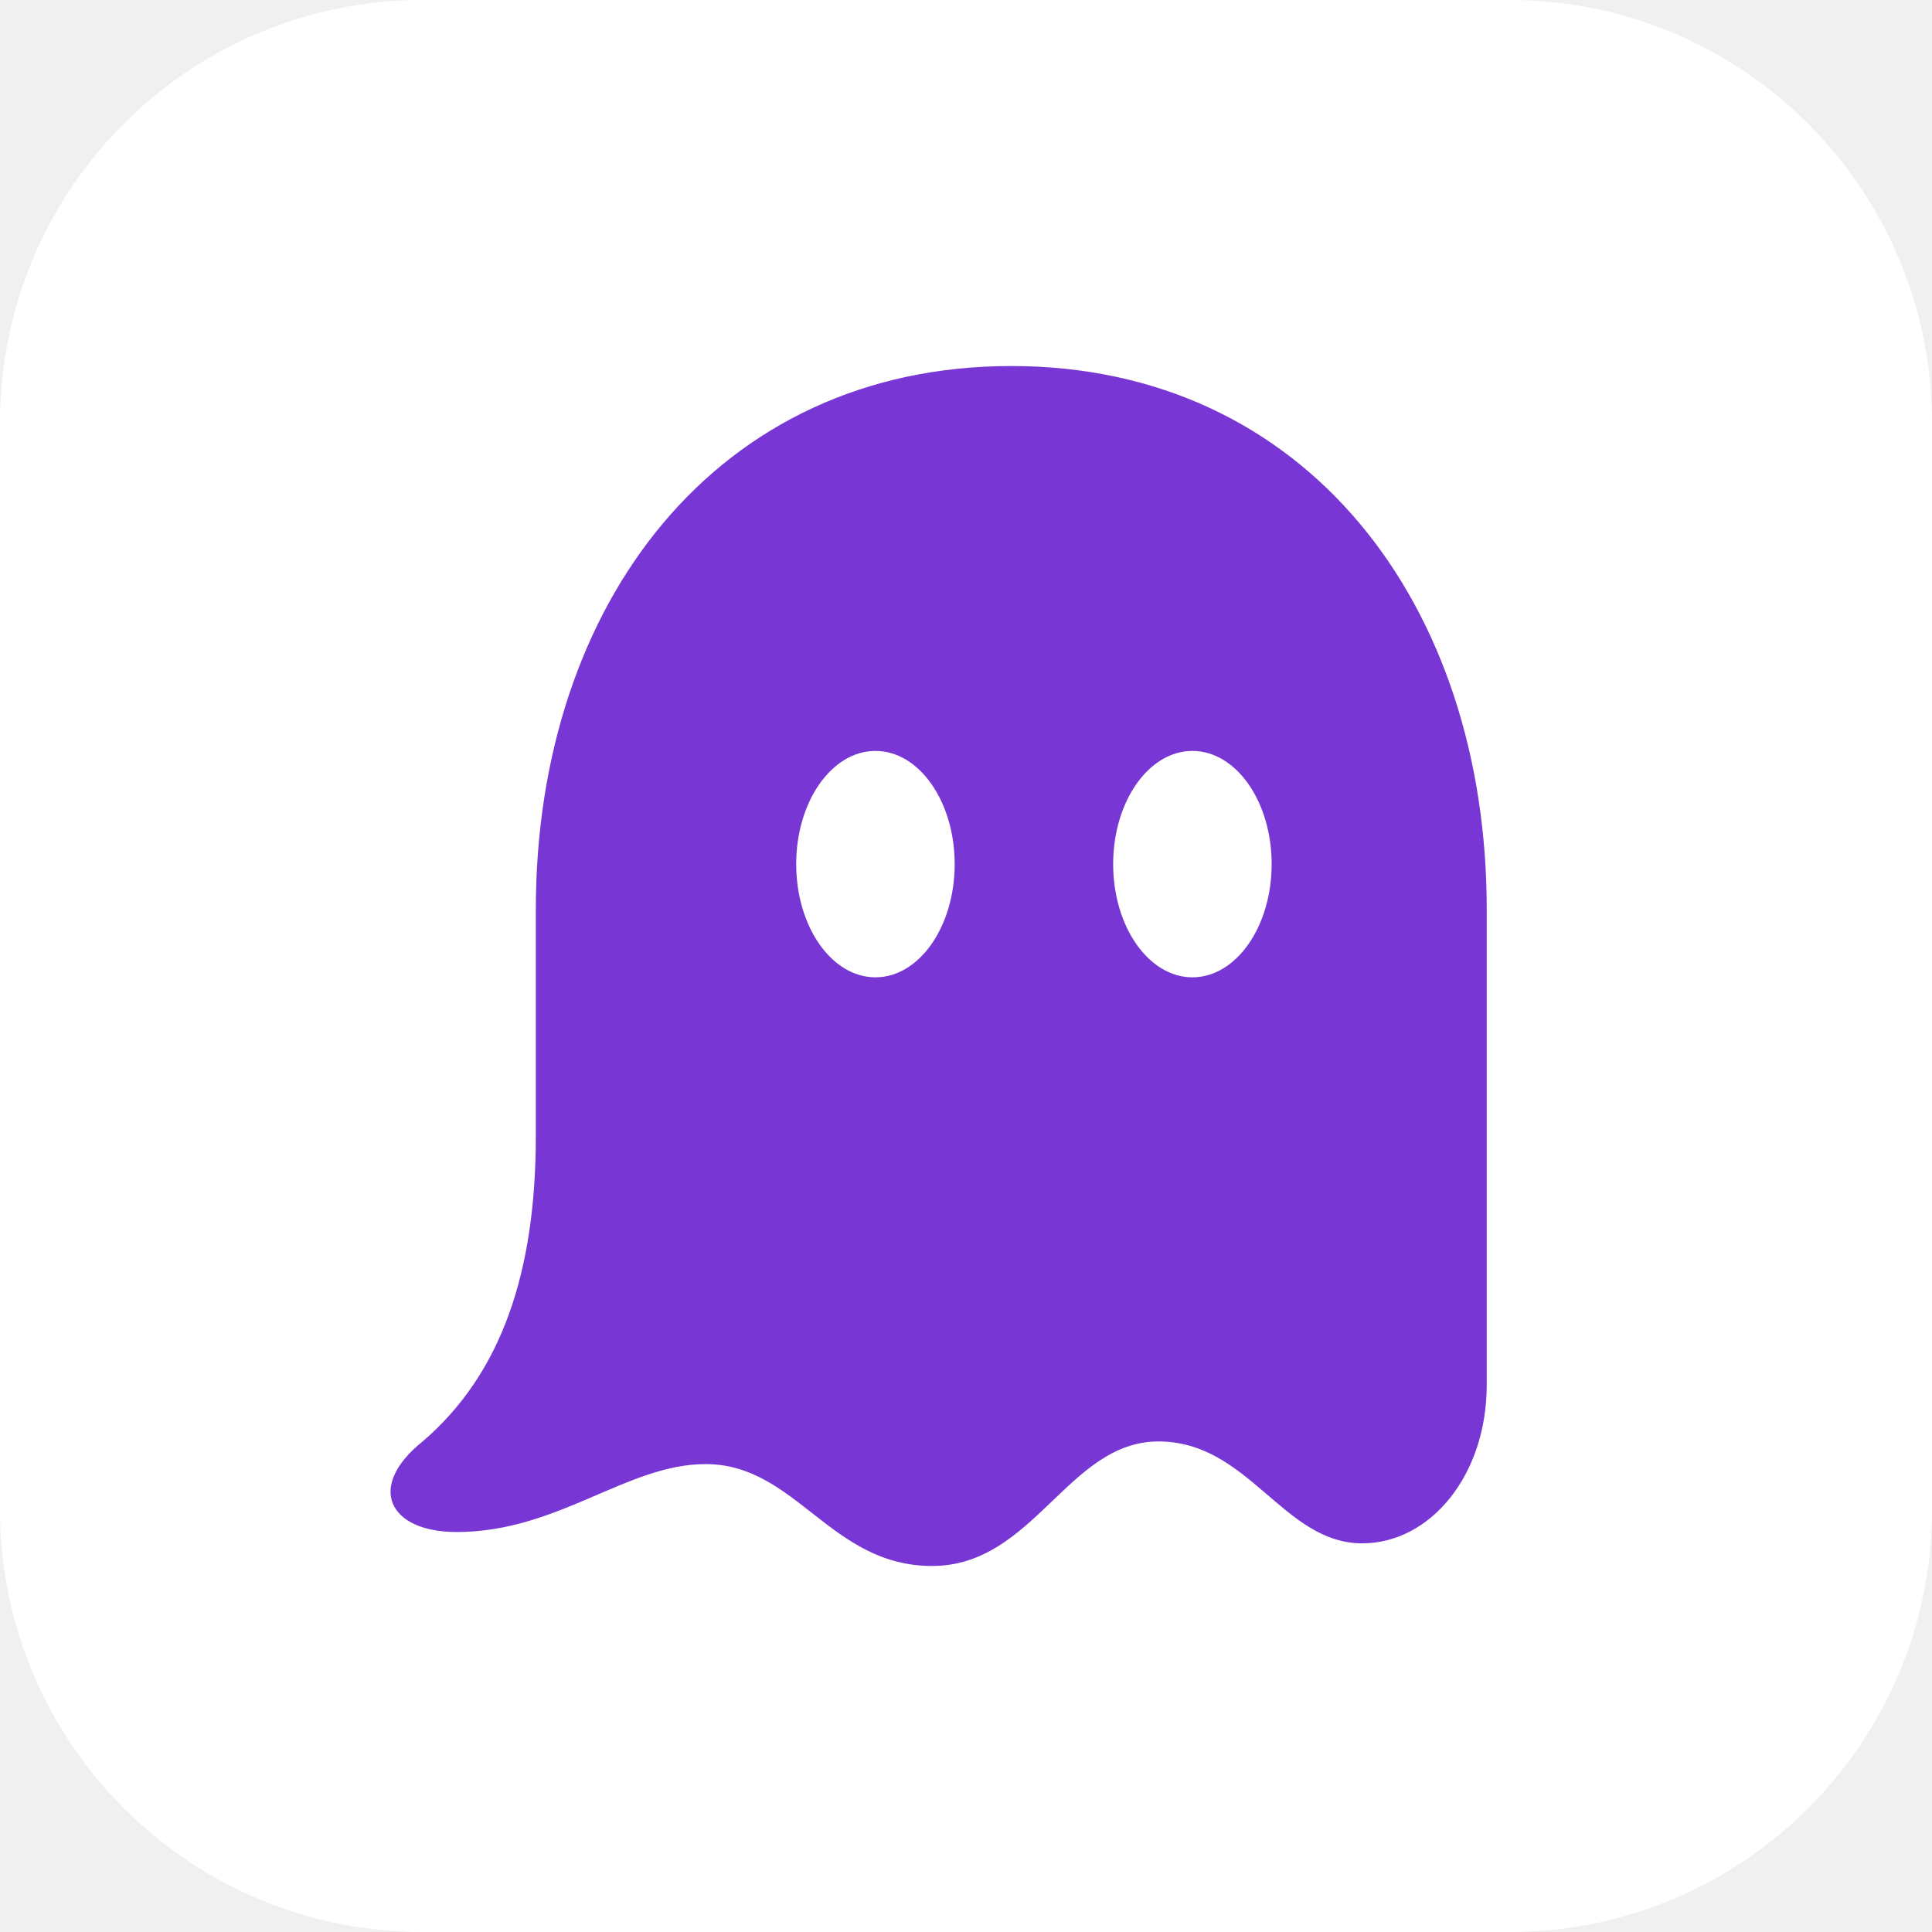
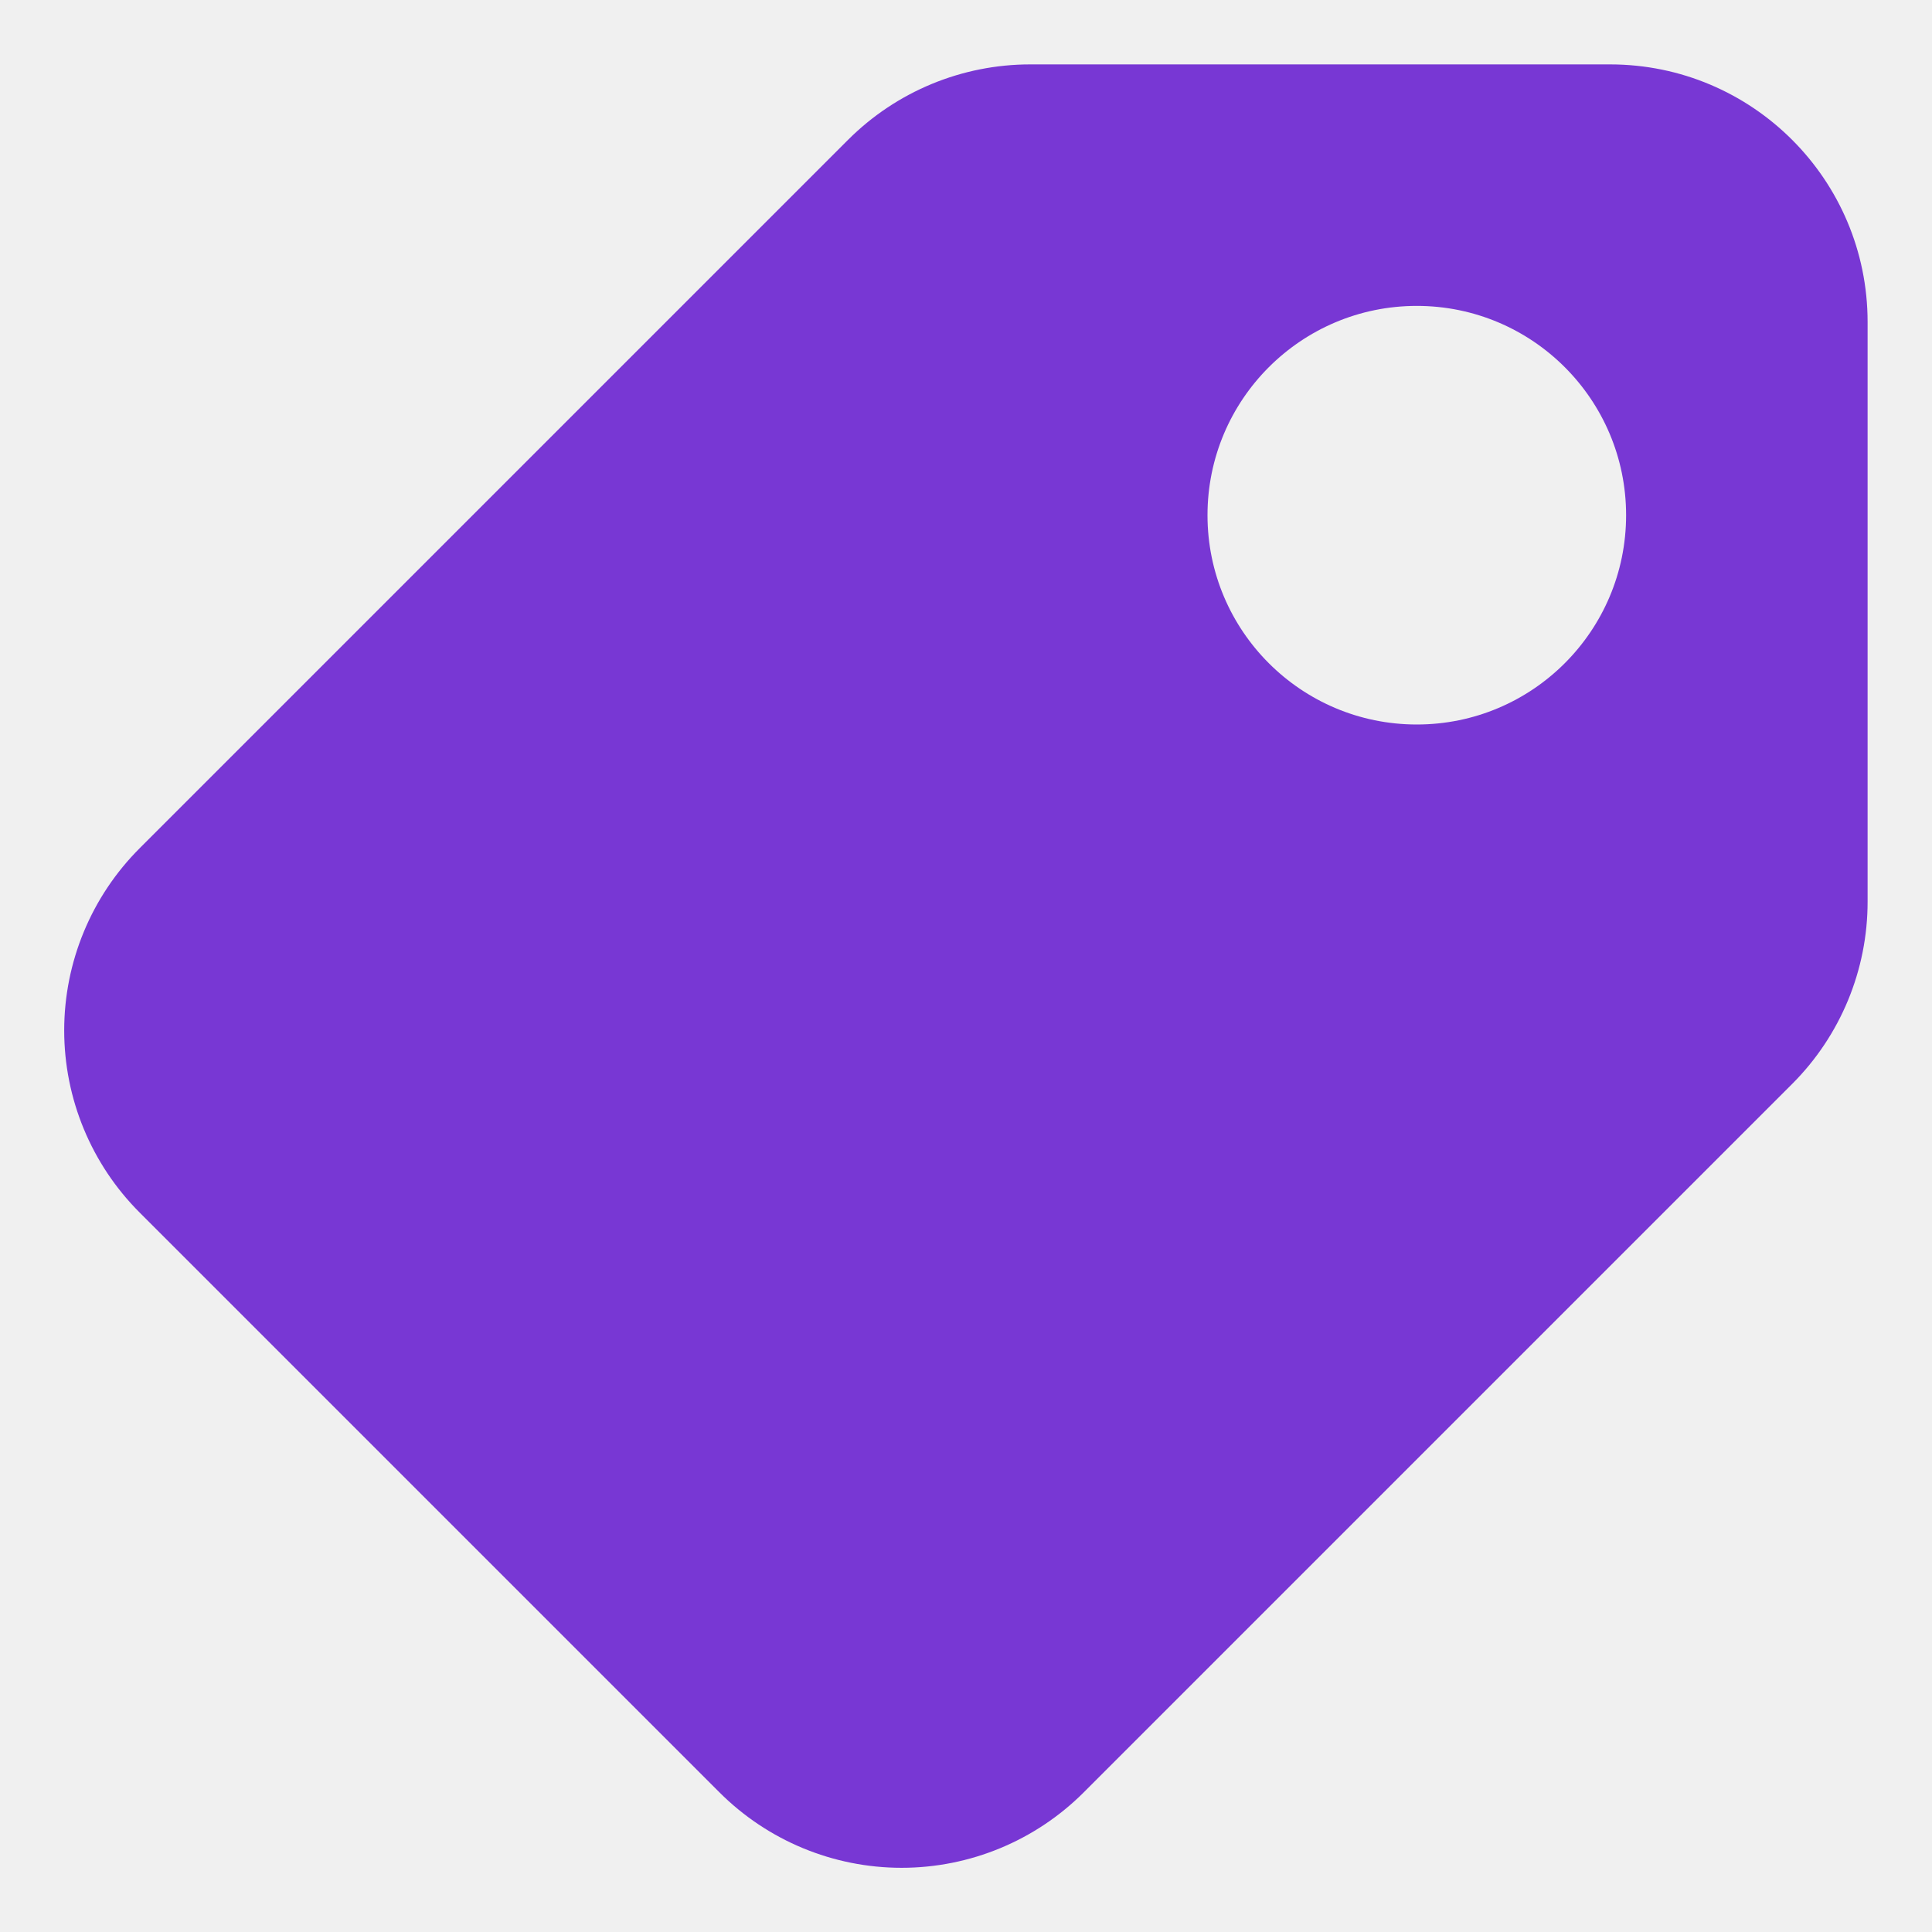
- <svg xmlns="http://www.w3.org/2000/svg" viewBox="0 0 512 512">
-   <rect width="512" height="512" rx="112" fill="#ffffff" />
-   <path transform="translate(70 67) scale(6)" fill="#7837d4" fill-rule="evenodd" d="M33 5C46 5 54 15.5 54 29V50C54 54 51.5 57 48.5 57C45 57 43.5 52.5 39.5 52.5C35.5 52.5 34 58 29.5 58C25 58 23.5 53.5 19.5 53.5C16 53.5 13 56.5 8.5 56.5C5.5 56.5 4.5 54.5 7 52.5C10.5 49.5 12 45 12 39V29C12 15.5 20 5 33 5ZM23.5 27a3.5 5 0 1 0 7 0a3.5 5 0 1 0-7 0ZM37.5 27a3.5 5 0 1 0 7 0a3.5 5 0 1 0-7 0Z" />
+ <svg xmlns="http://www.w3.org/2000/svg" viewBox="2 2 60 60">
+   <path fill="#7837d4" fill-rule="evenodd" d="M34 4H52A8 8 0 0 1 60 12V30a8 8 0 0 1-2.34 5.66l-22 22a8 8 0 0 1-11.32 0l-18-18a8 8 0 0 1 0-11.32l22-22A8 8 0 0 1 34 4ZM46 11.5a6.5 6.5 0 1 0 0 13a6.5 6.5 0 1 0 0-13Z" />
</svg>
